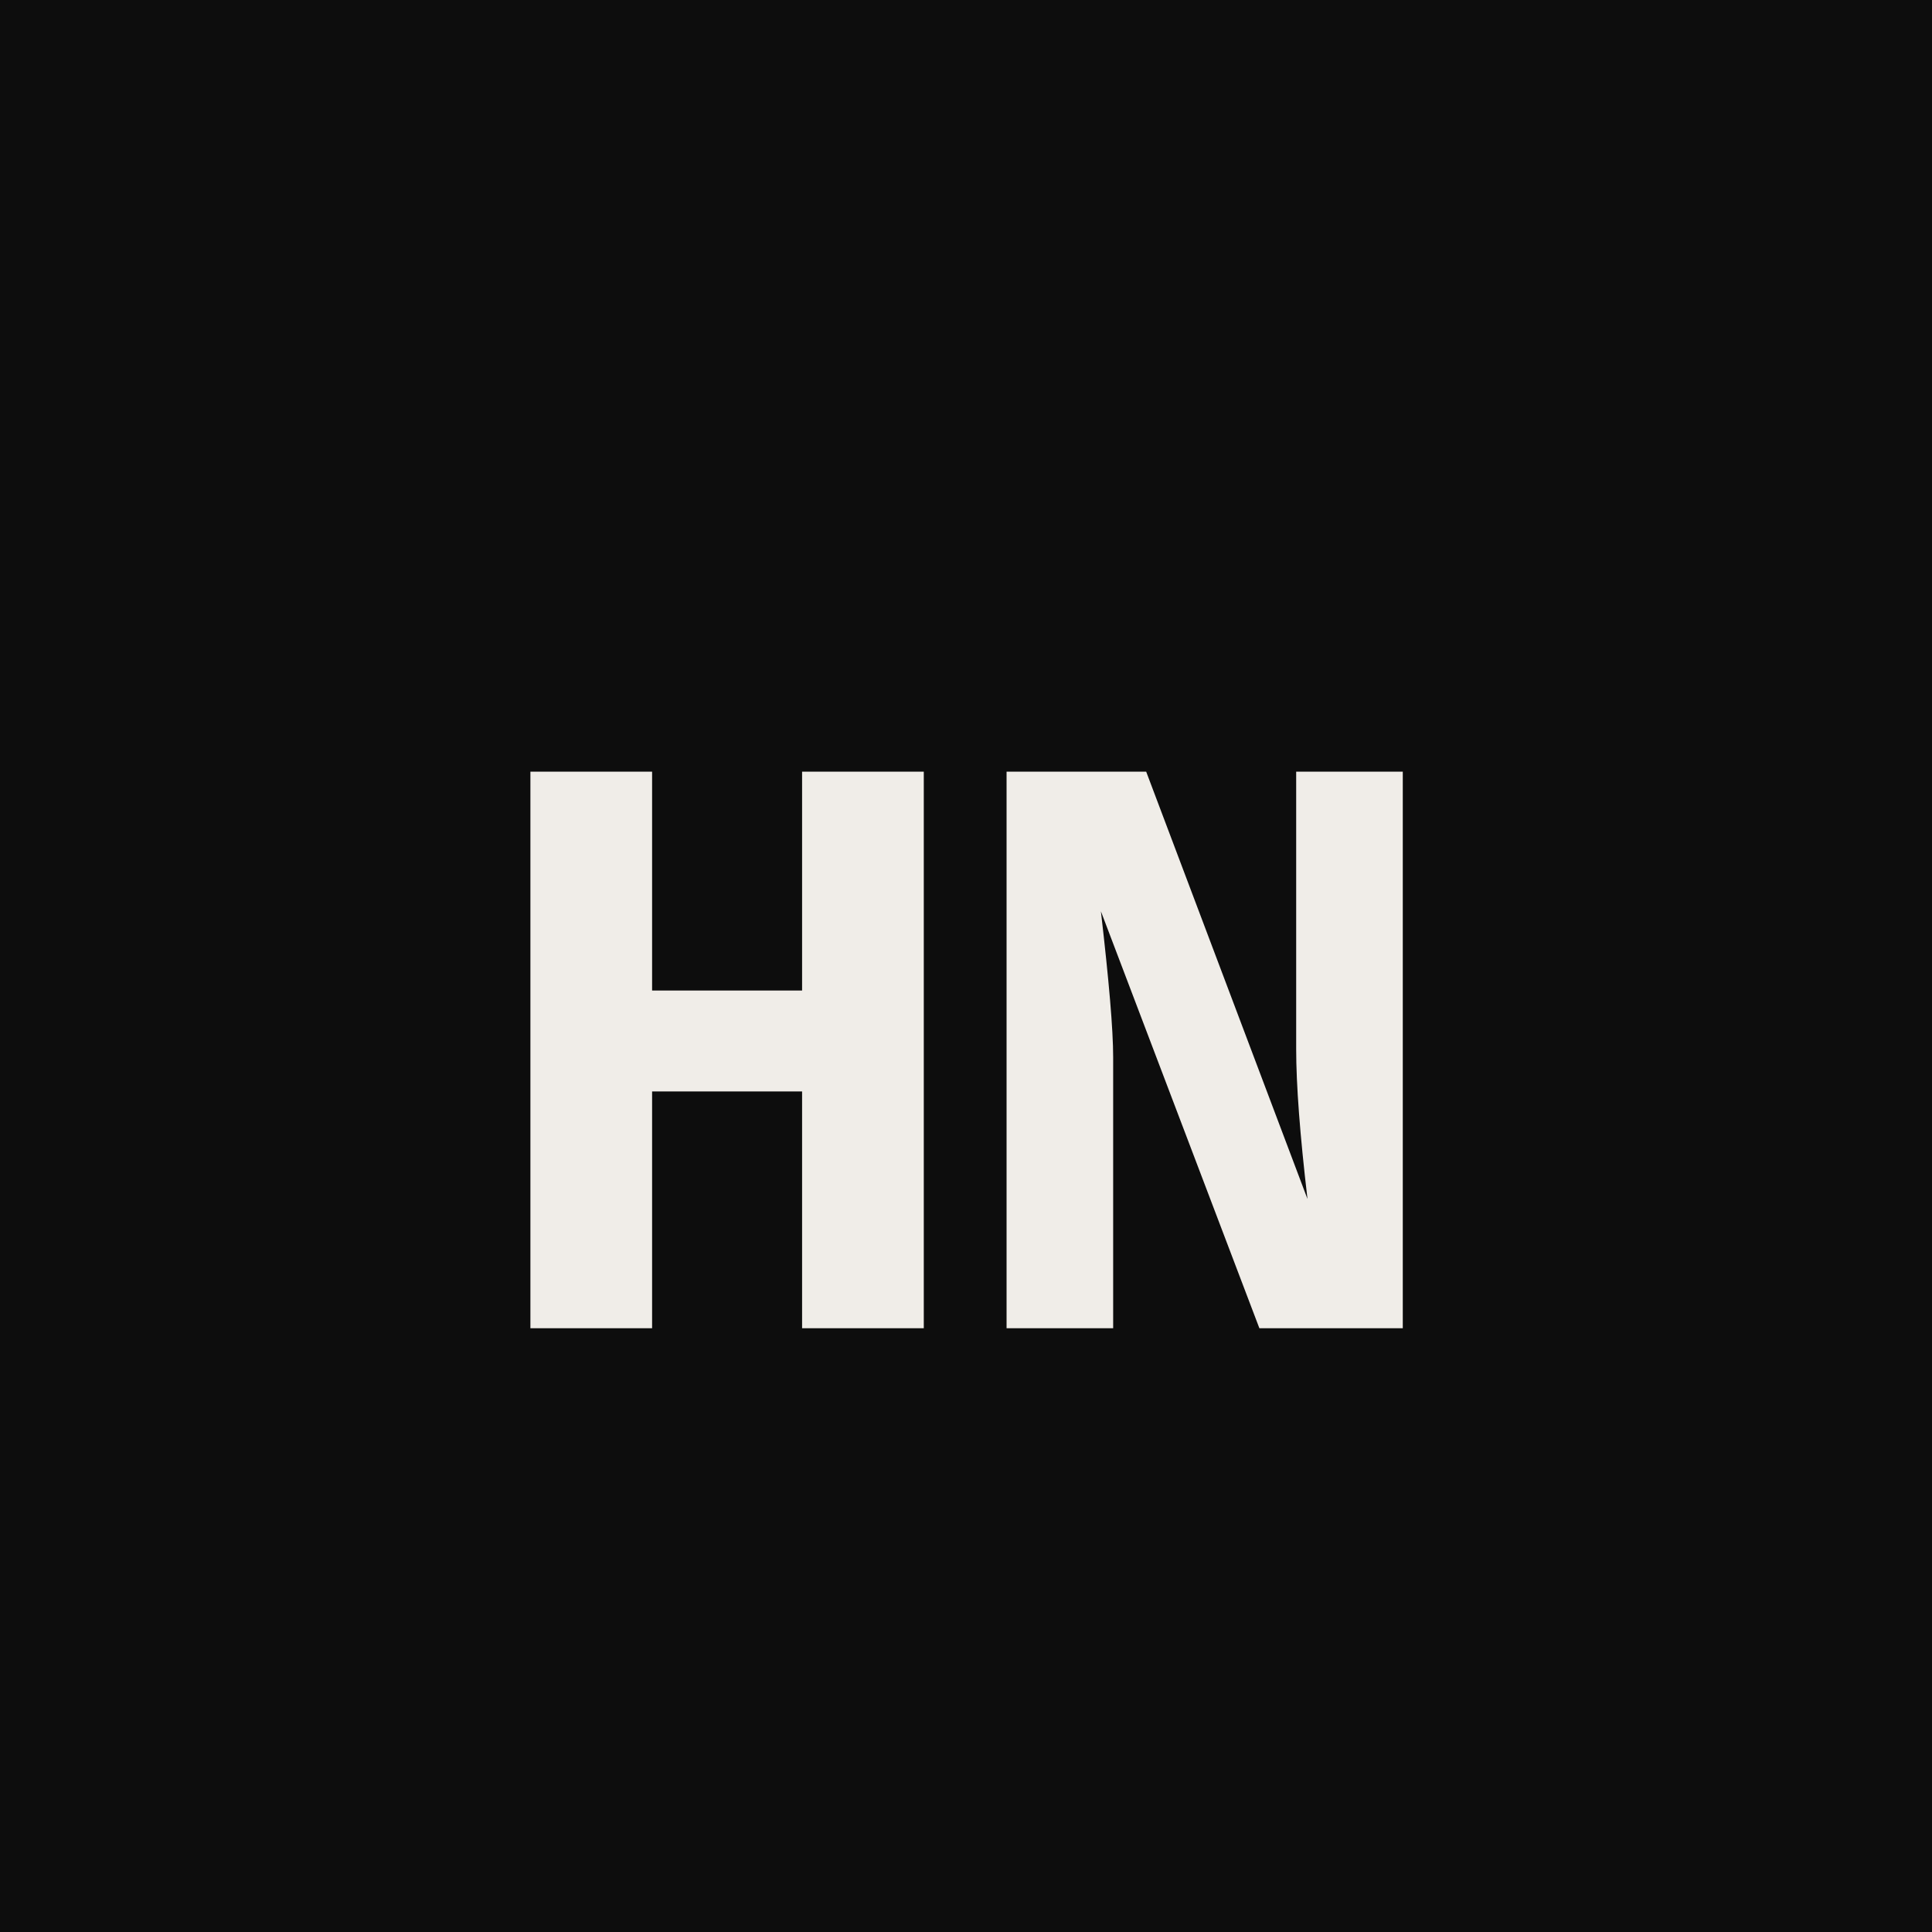
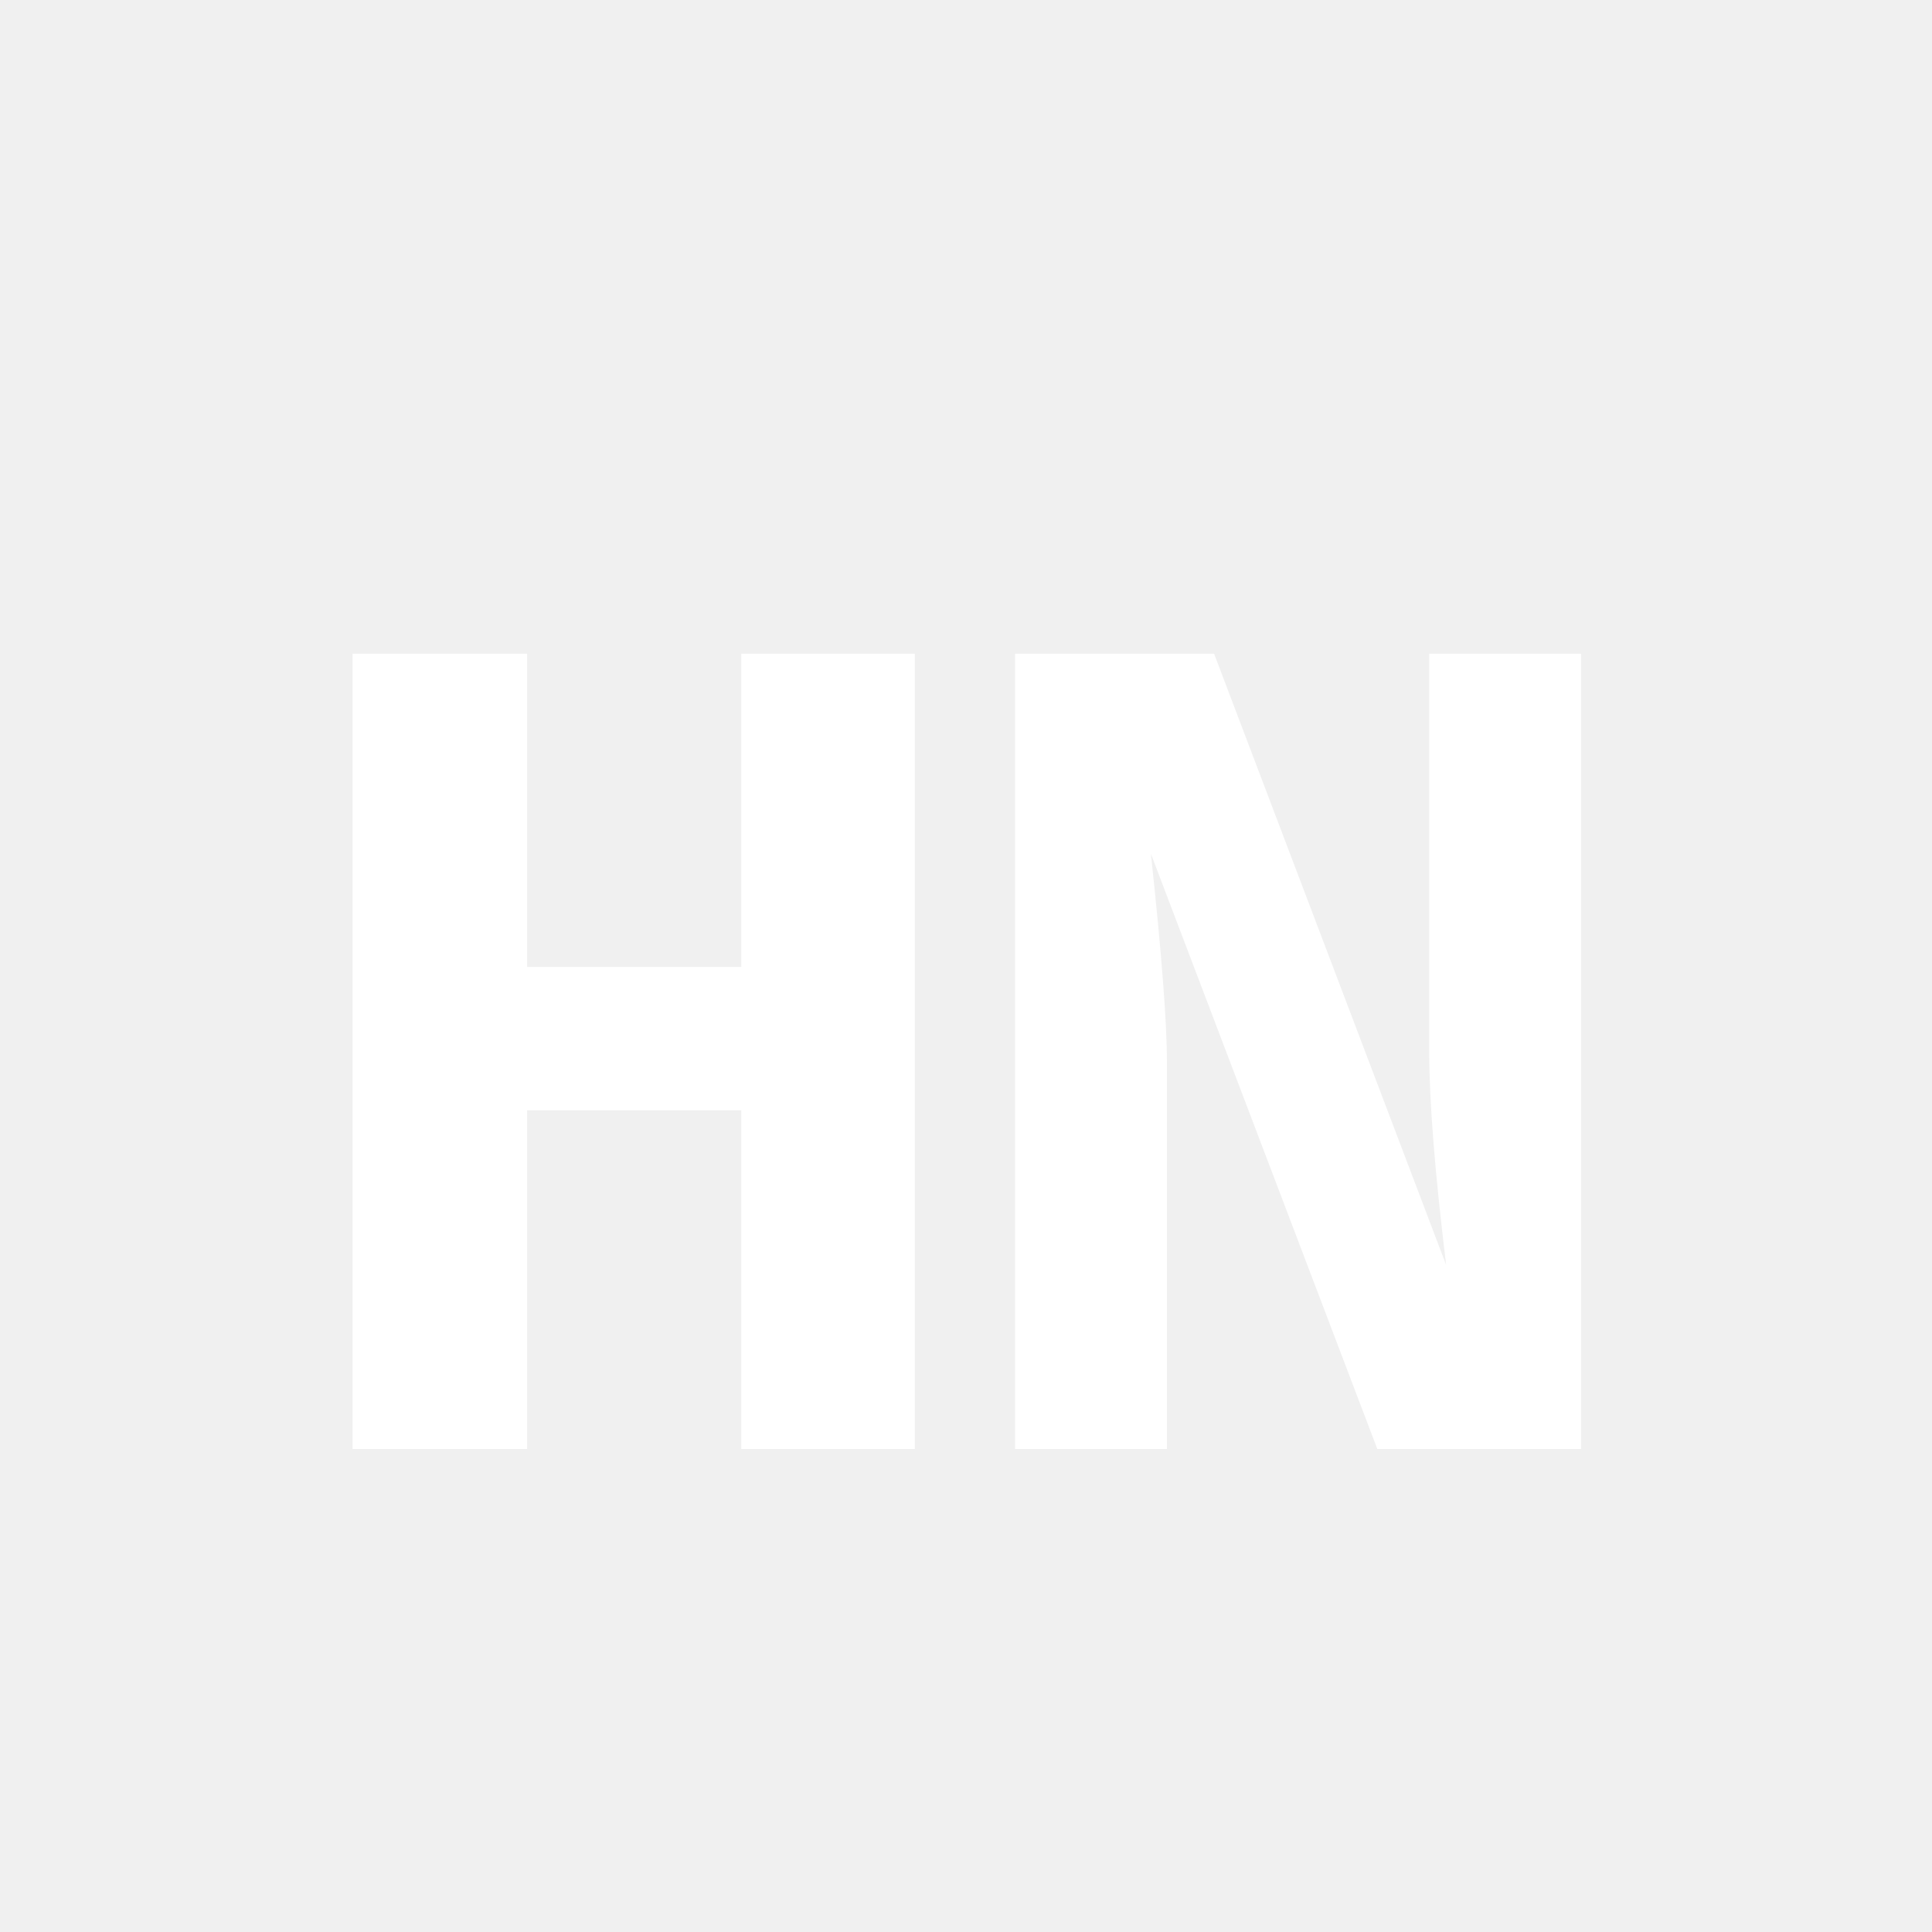
<svg xmlns="http://www.w3.org/2000/svg" viewBox="0 0 32 32" width="32" height="32">
-   <rect width="32" height="32" fill="#0d0d0d" />
-   <text x="16" y="22" font-family="'Courier New', Courier, monospace" font-size="14" font-weight="700" fill="#f0ede8" text-anchor="middle" letter-spacing="-0.5">HN</text>
+   <text x="16" y="24" font-family="'Courier New', Courier, monospace" font-size="20" font-weight="700" fill="#ffffff" text-anchor="middle" letter-spacing="-1">HN</text>
</svg>
